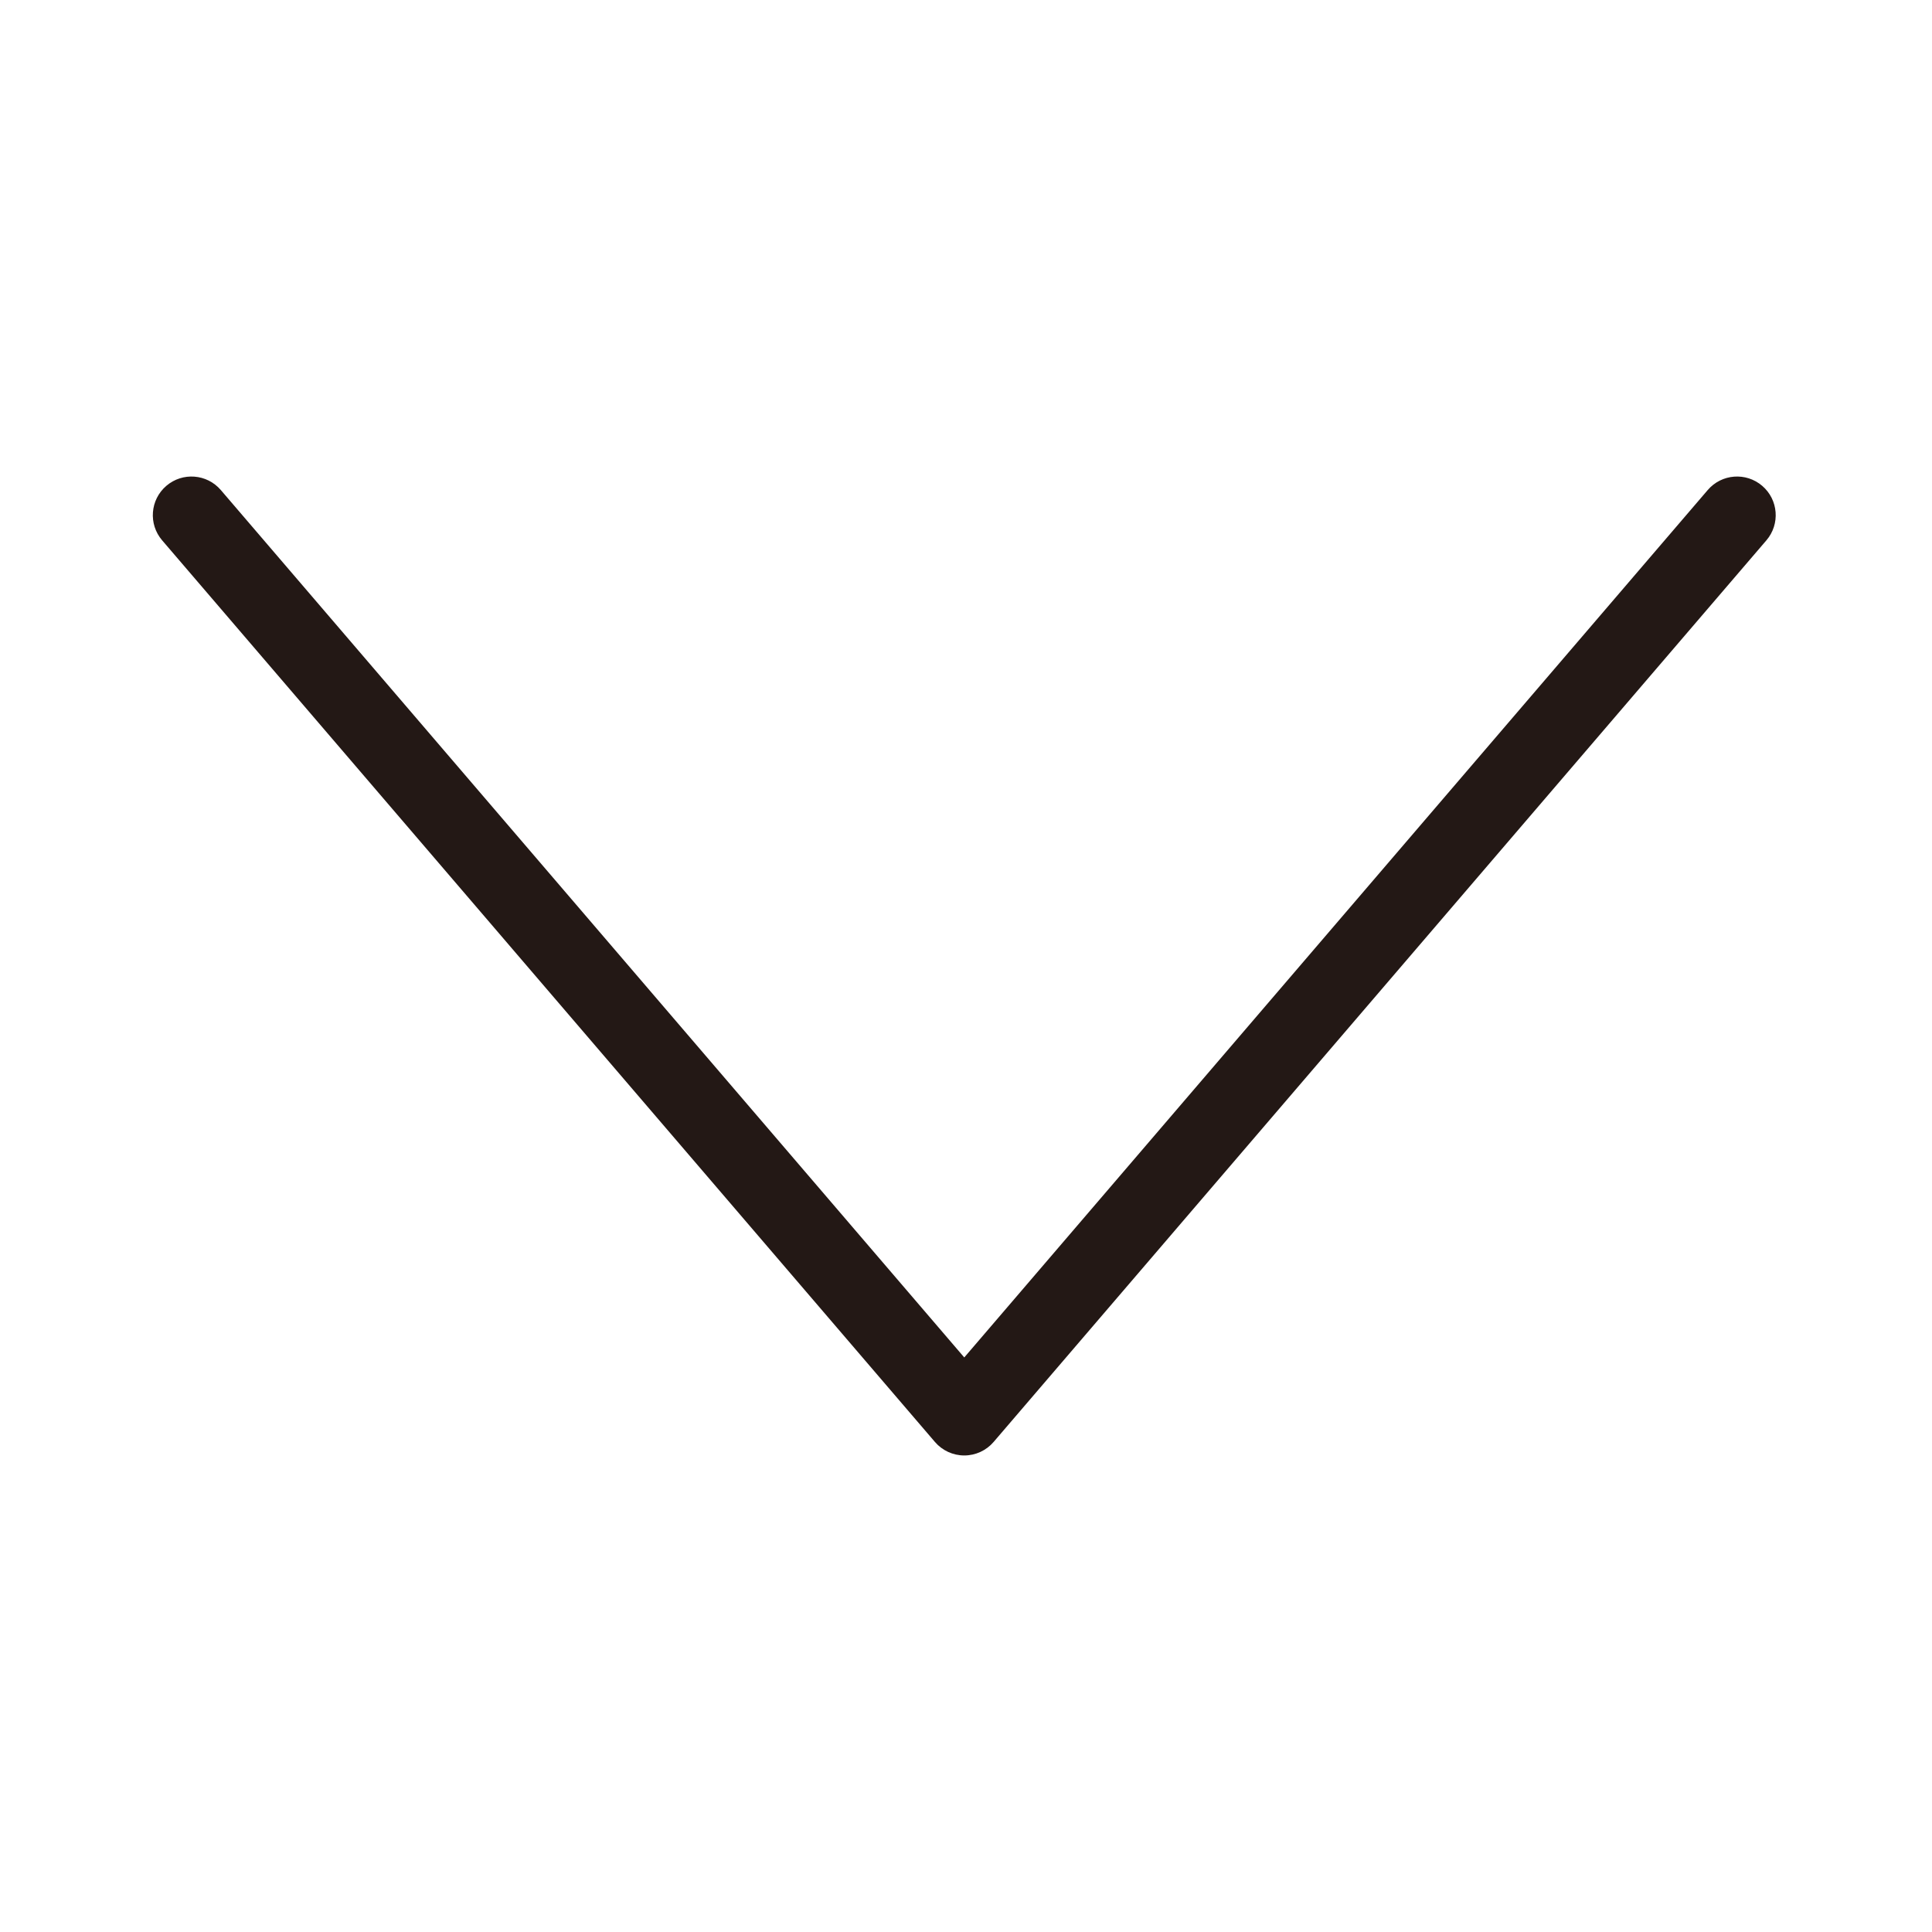
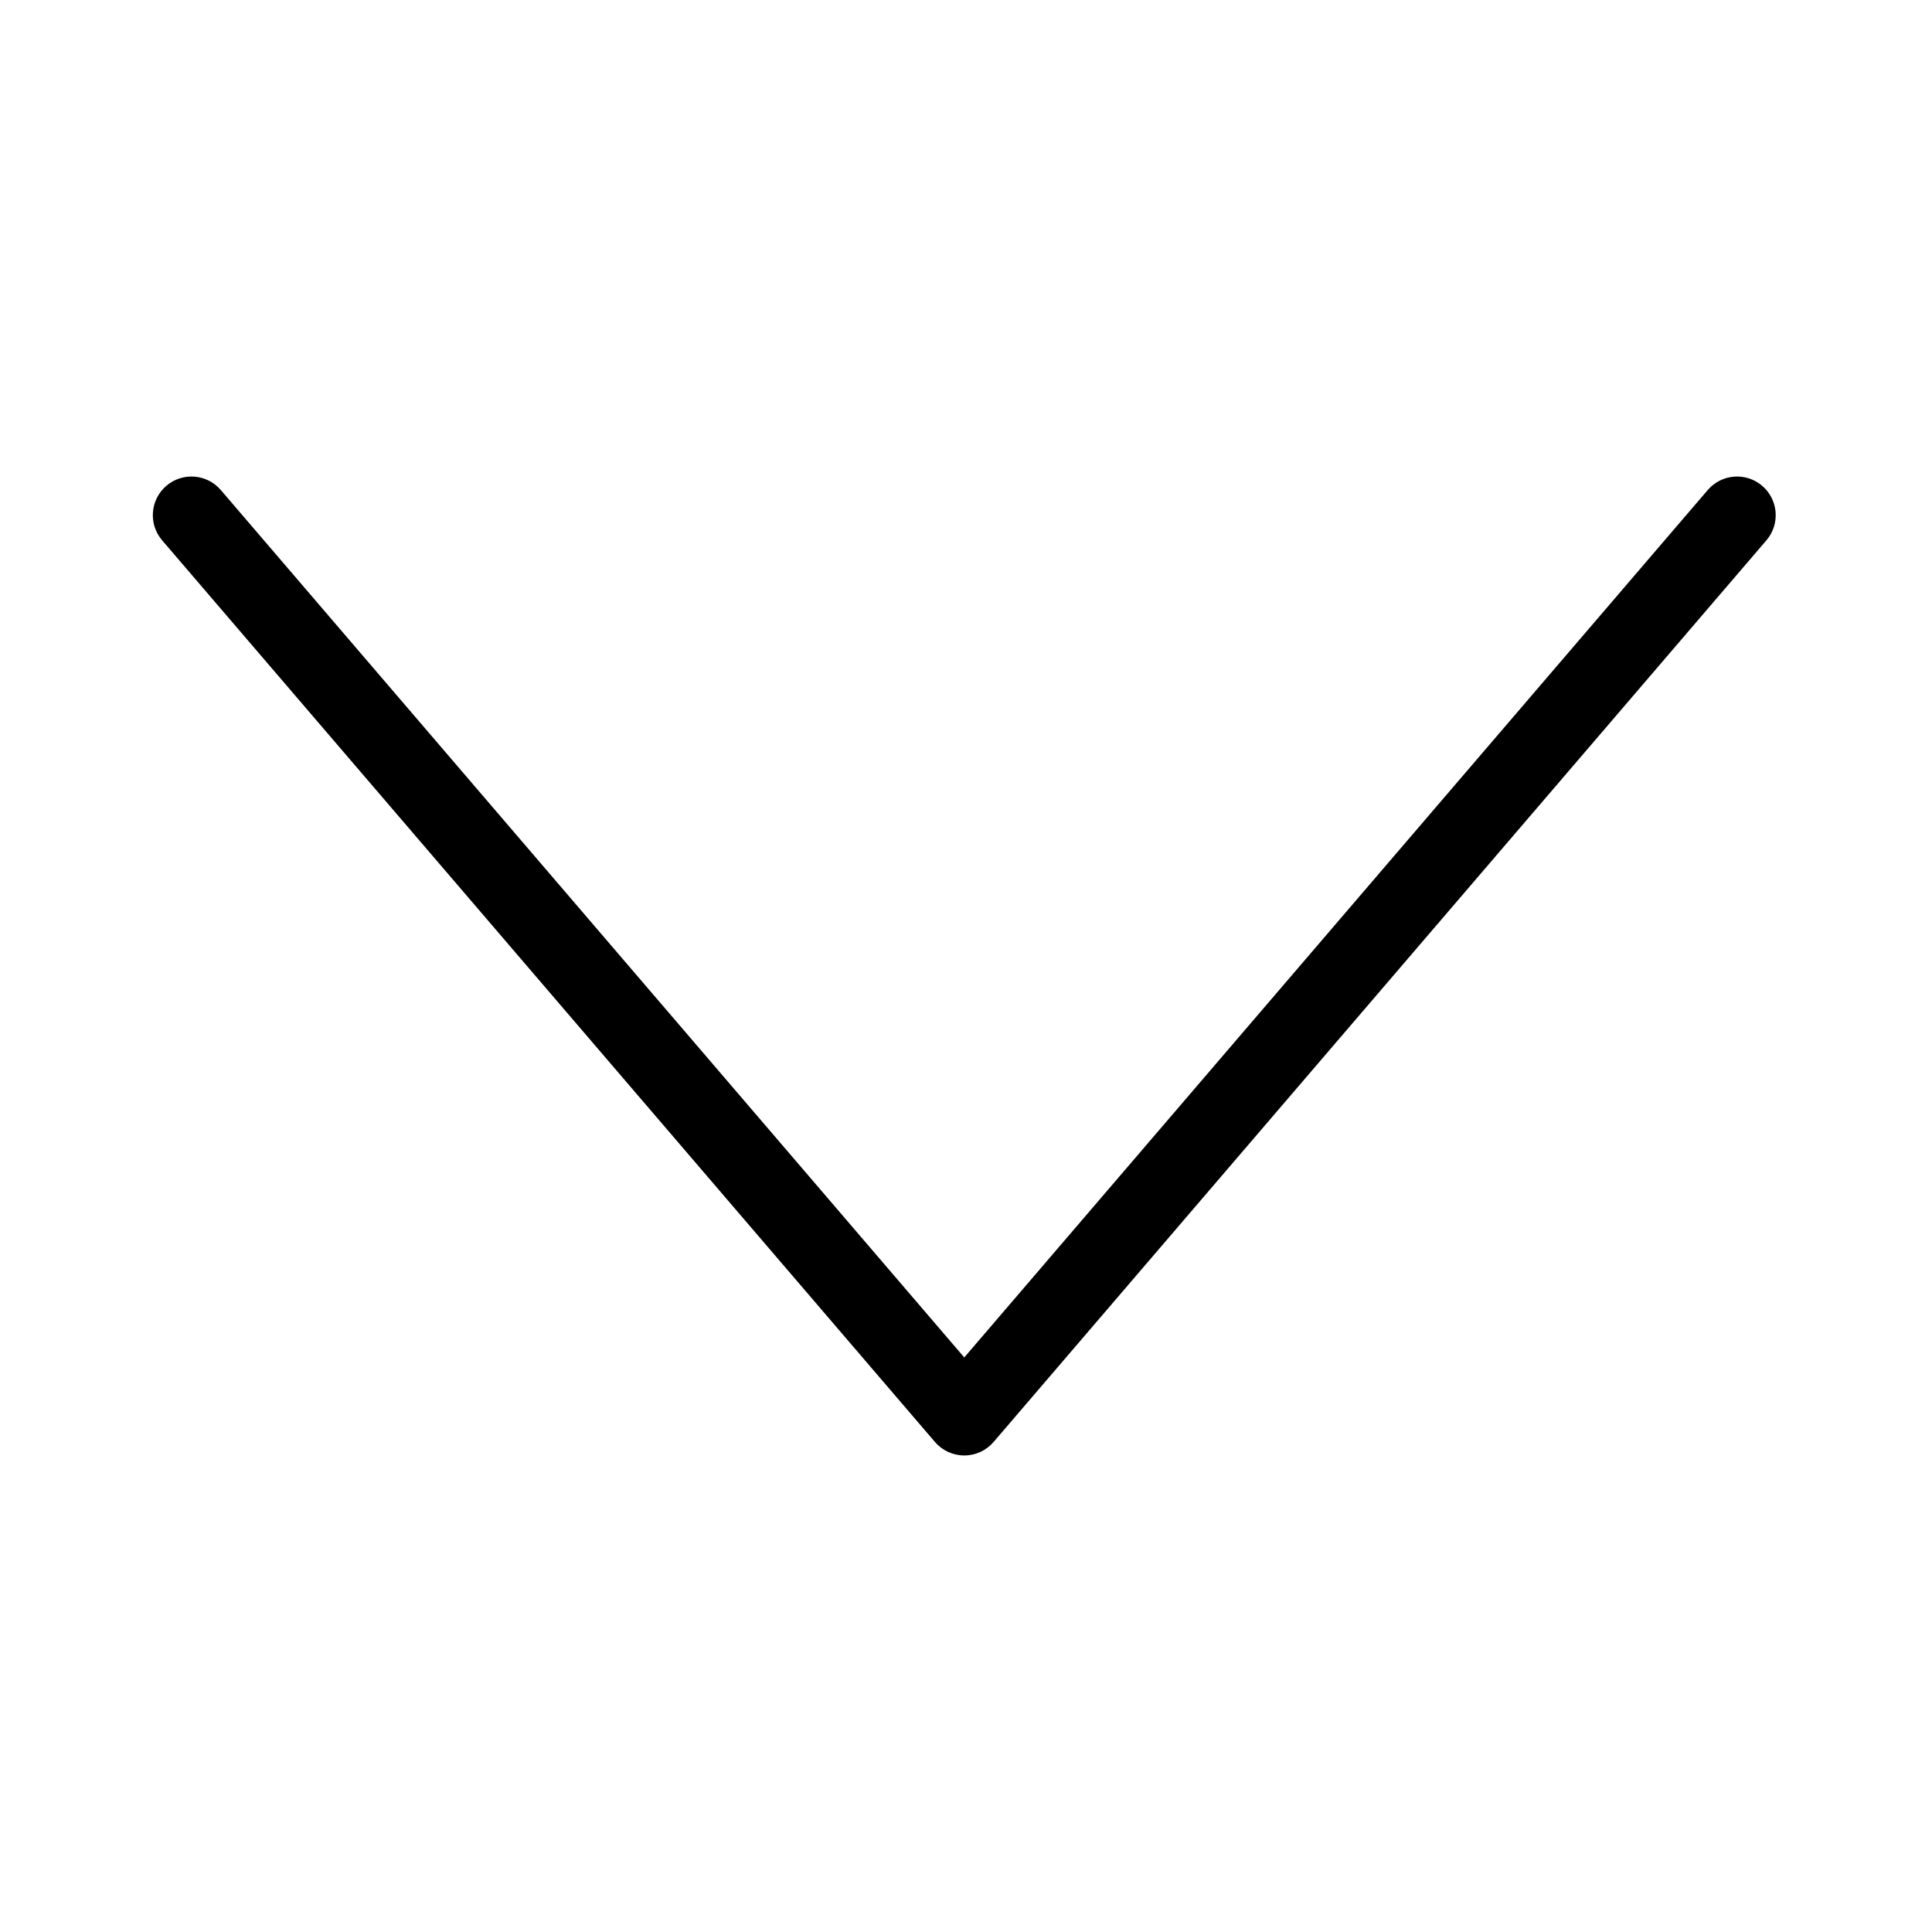
<svg xmlns="http://www.w3.org/2000/svg" id="a" data-name="layer1" width="1000" height="1000" viewBox="0 0 1000 1000">
-   <path d="M499.106,753.345c-5.838,0-11.386-2.551-15.186-6.985L83.92,279.67c-7.188-8.387-6.217-21.013,2.17-28.201,8.388-7.188,21.013-6.217,28.201,2.17l384.814,448.973,384.814-448.973c7.188-8.387,19.813-9.358,28.201-2.17,8.387,7.188,9.358,19.814,2.17,28.201l-400,466.69c-3.8,4.433-9.347,6.985-15.186,6.985Z" fill="#231815" stroke-width="0" />
+   <path d="M499.106,753.345c-5.838,0-11.386-2.551-15.186-6.985L83.92,279.67c-7.188-8.387-6.217-21.013,2.17-28.201,8.388-7.188,21.013-6.217,28.201,2.17l384.814,448.973,384.814-448.973c7.188-8.387,19.813-9.358,28.201-2.17,8.387,7.188,9.358,19.814,2.17,28.201l-400,466.69c-3.8,4.433-9.347,6.985-15.186,6.985Z" fill="#000" stroke-width="0" />
</svg>
